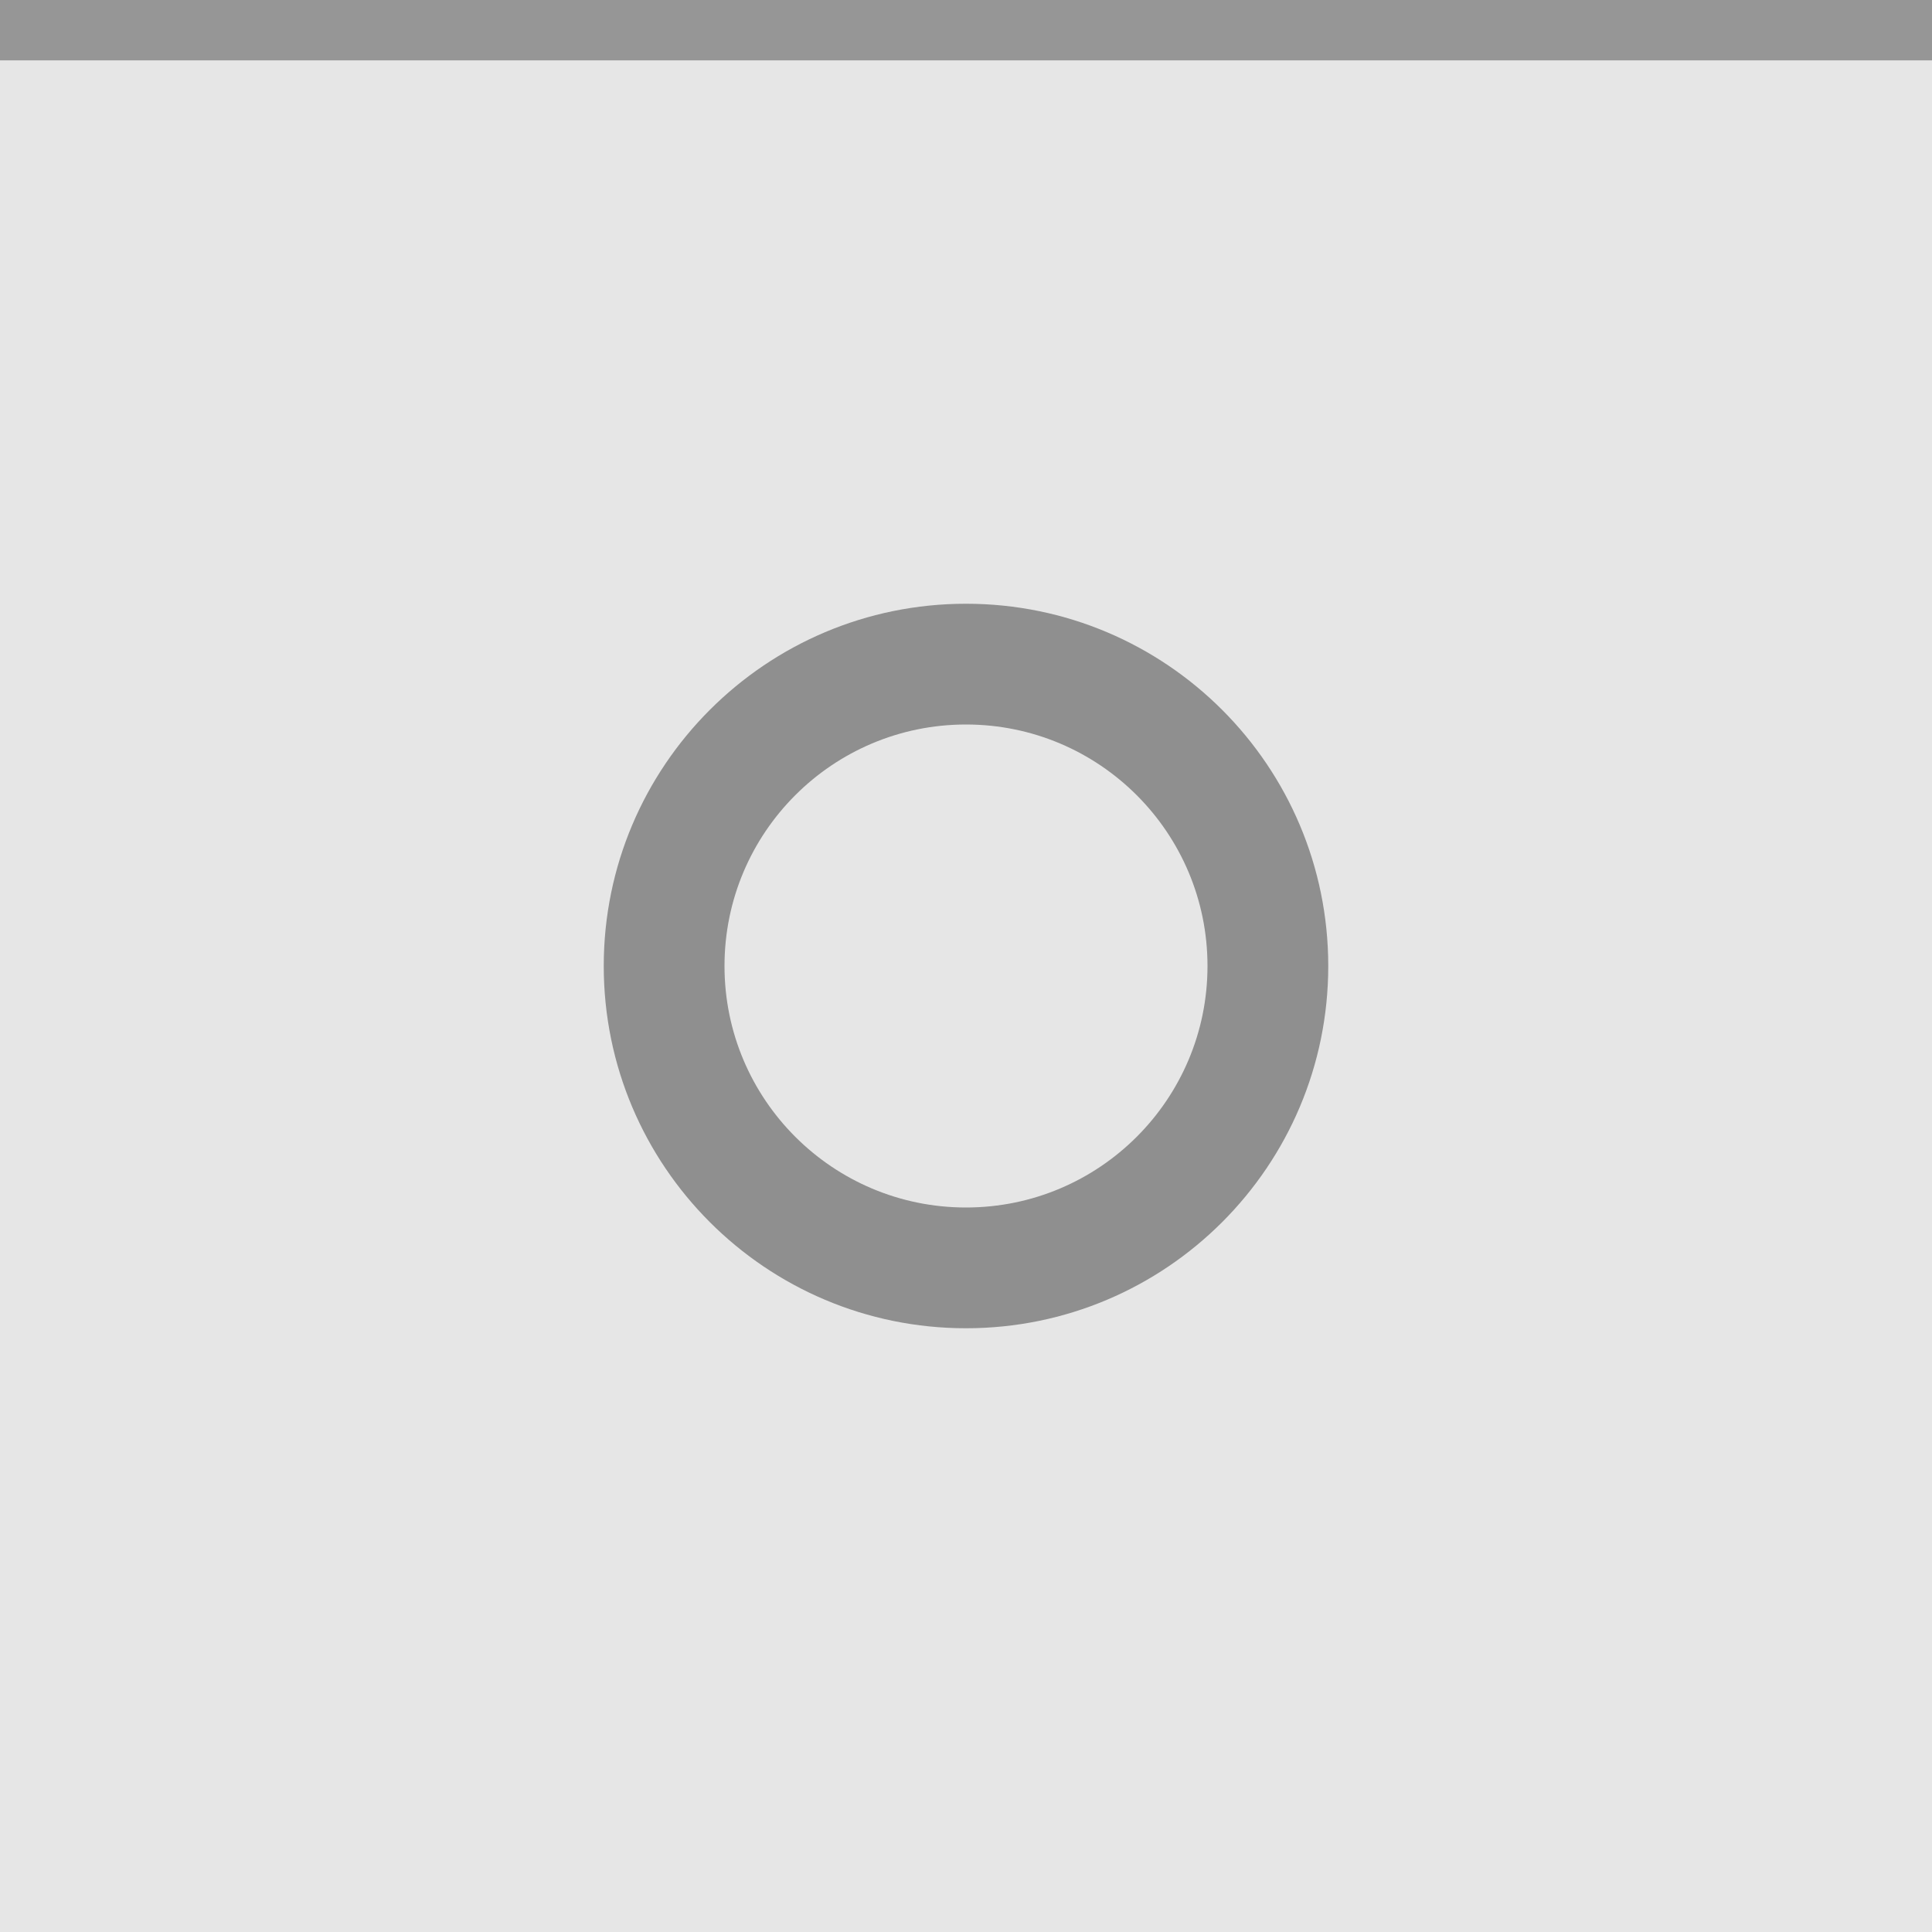
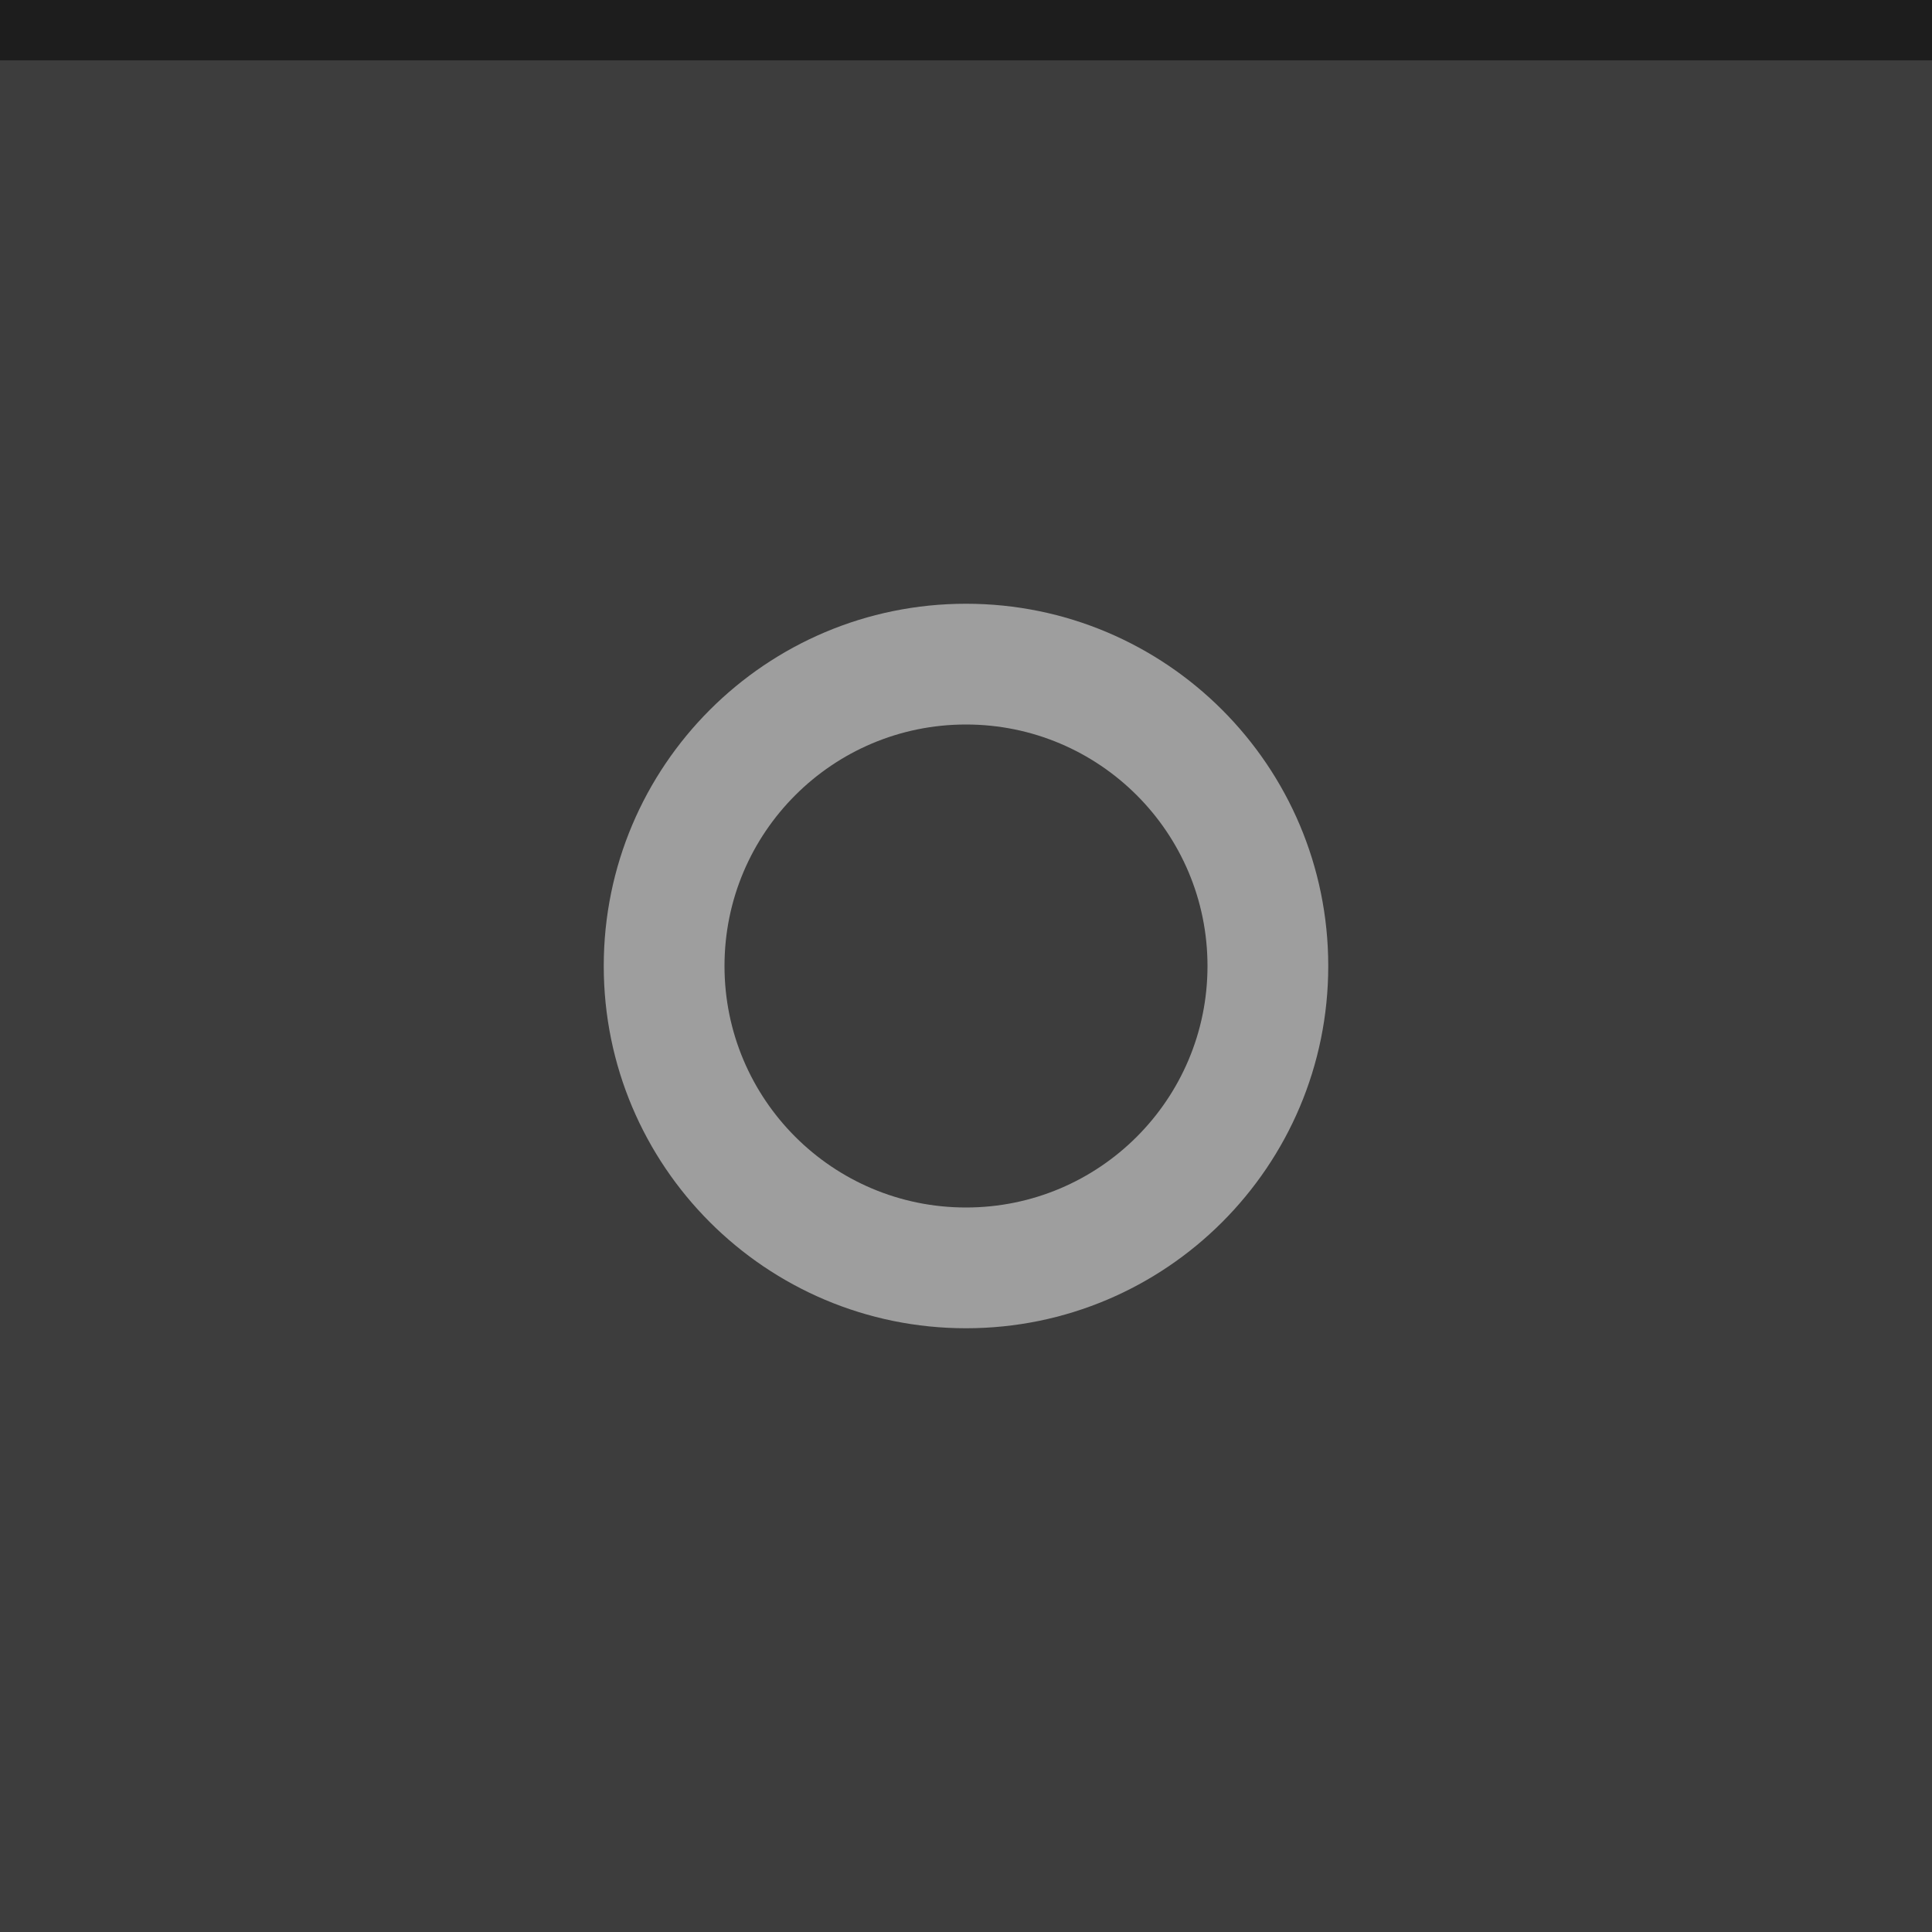
- <svg xmlns="http://www.w3.org/2000/svg" width="32" height="32" viewBox="0 0 32 32" version="1.1" id="svg138">
+ <svg xmlns="http://www.w3.org/2000/svg" id="svg138" version="1.1" viewBox="0 0 32 32" height="32" width="32">
  <defs id="defs142" />
-   <rect width="32" height="32" fill="#D6D6D6" id="rect128" style="fill:#e6e6e6;fill-opacity:1" />
-   <rect width="32" height="1" fill="#FFFFFF" fill-opacity="0.4" id="rect130" style="fill:#969696;fill-opacity:1" />
-   <g fill="#000000" opacity="0.38" id="g136">
-     <circle cx="16" cy="16" r="12" opacity="0" id="circle132" />
-     <path d="m16 10a6 6 0 0 0 -6 6 6 6 0 0 0 6 6 6 6 0 0 0 6 -6 6 6 0 0 0 -6 -6zm0 2a4 4 0 0 1 4 4 4 4 0 0 1 -4 4 4 4 0 0 1 -4 -4 4 4 0 0 1 4 -4z" id="path134" />
+   <rect style="fill:#3d3d3d;fill-opacity:1" id="rect128" fill="#D6D6D6" height="32" width="32" />
+   <rect style="fill:#1d1d1d;fill-opacity:1" id="rect130" fill-opacity="0.4" fill="#FFFFFF" height="1" width="32" />
+   <g id="g136" opacity="0.38" fill="#000000" style="fill:#ffffff;fill-opacity:1;opacity:0.5">
+     <circle id="circle132" opacity="0" r="12" cy="16" cx="16" style="fill:#ffffff;fill-opacity:1" />
+     <path id="path134" d="m16 10a6 6 0 0 0 -6 6 6 6 0 0 0 6 6 6 6 0 0 0 6 -6 6 6 0 0 0 -6 -6zm0 2a4 4 0 0 1 4 4 4 4 0 0 1 -4 4 4 4 0 0 1 -4 -4 4 4 0 0 1 4 -4z" style="fill:#ffffff;fill-opacity:1" />
  </g>
</svg>
